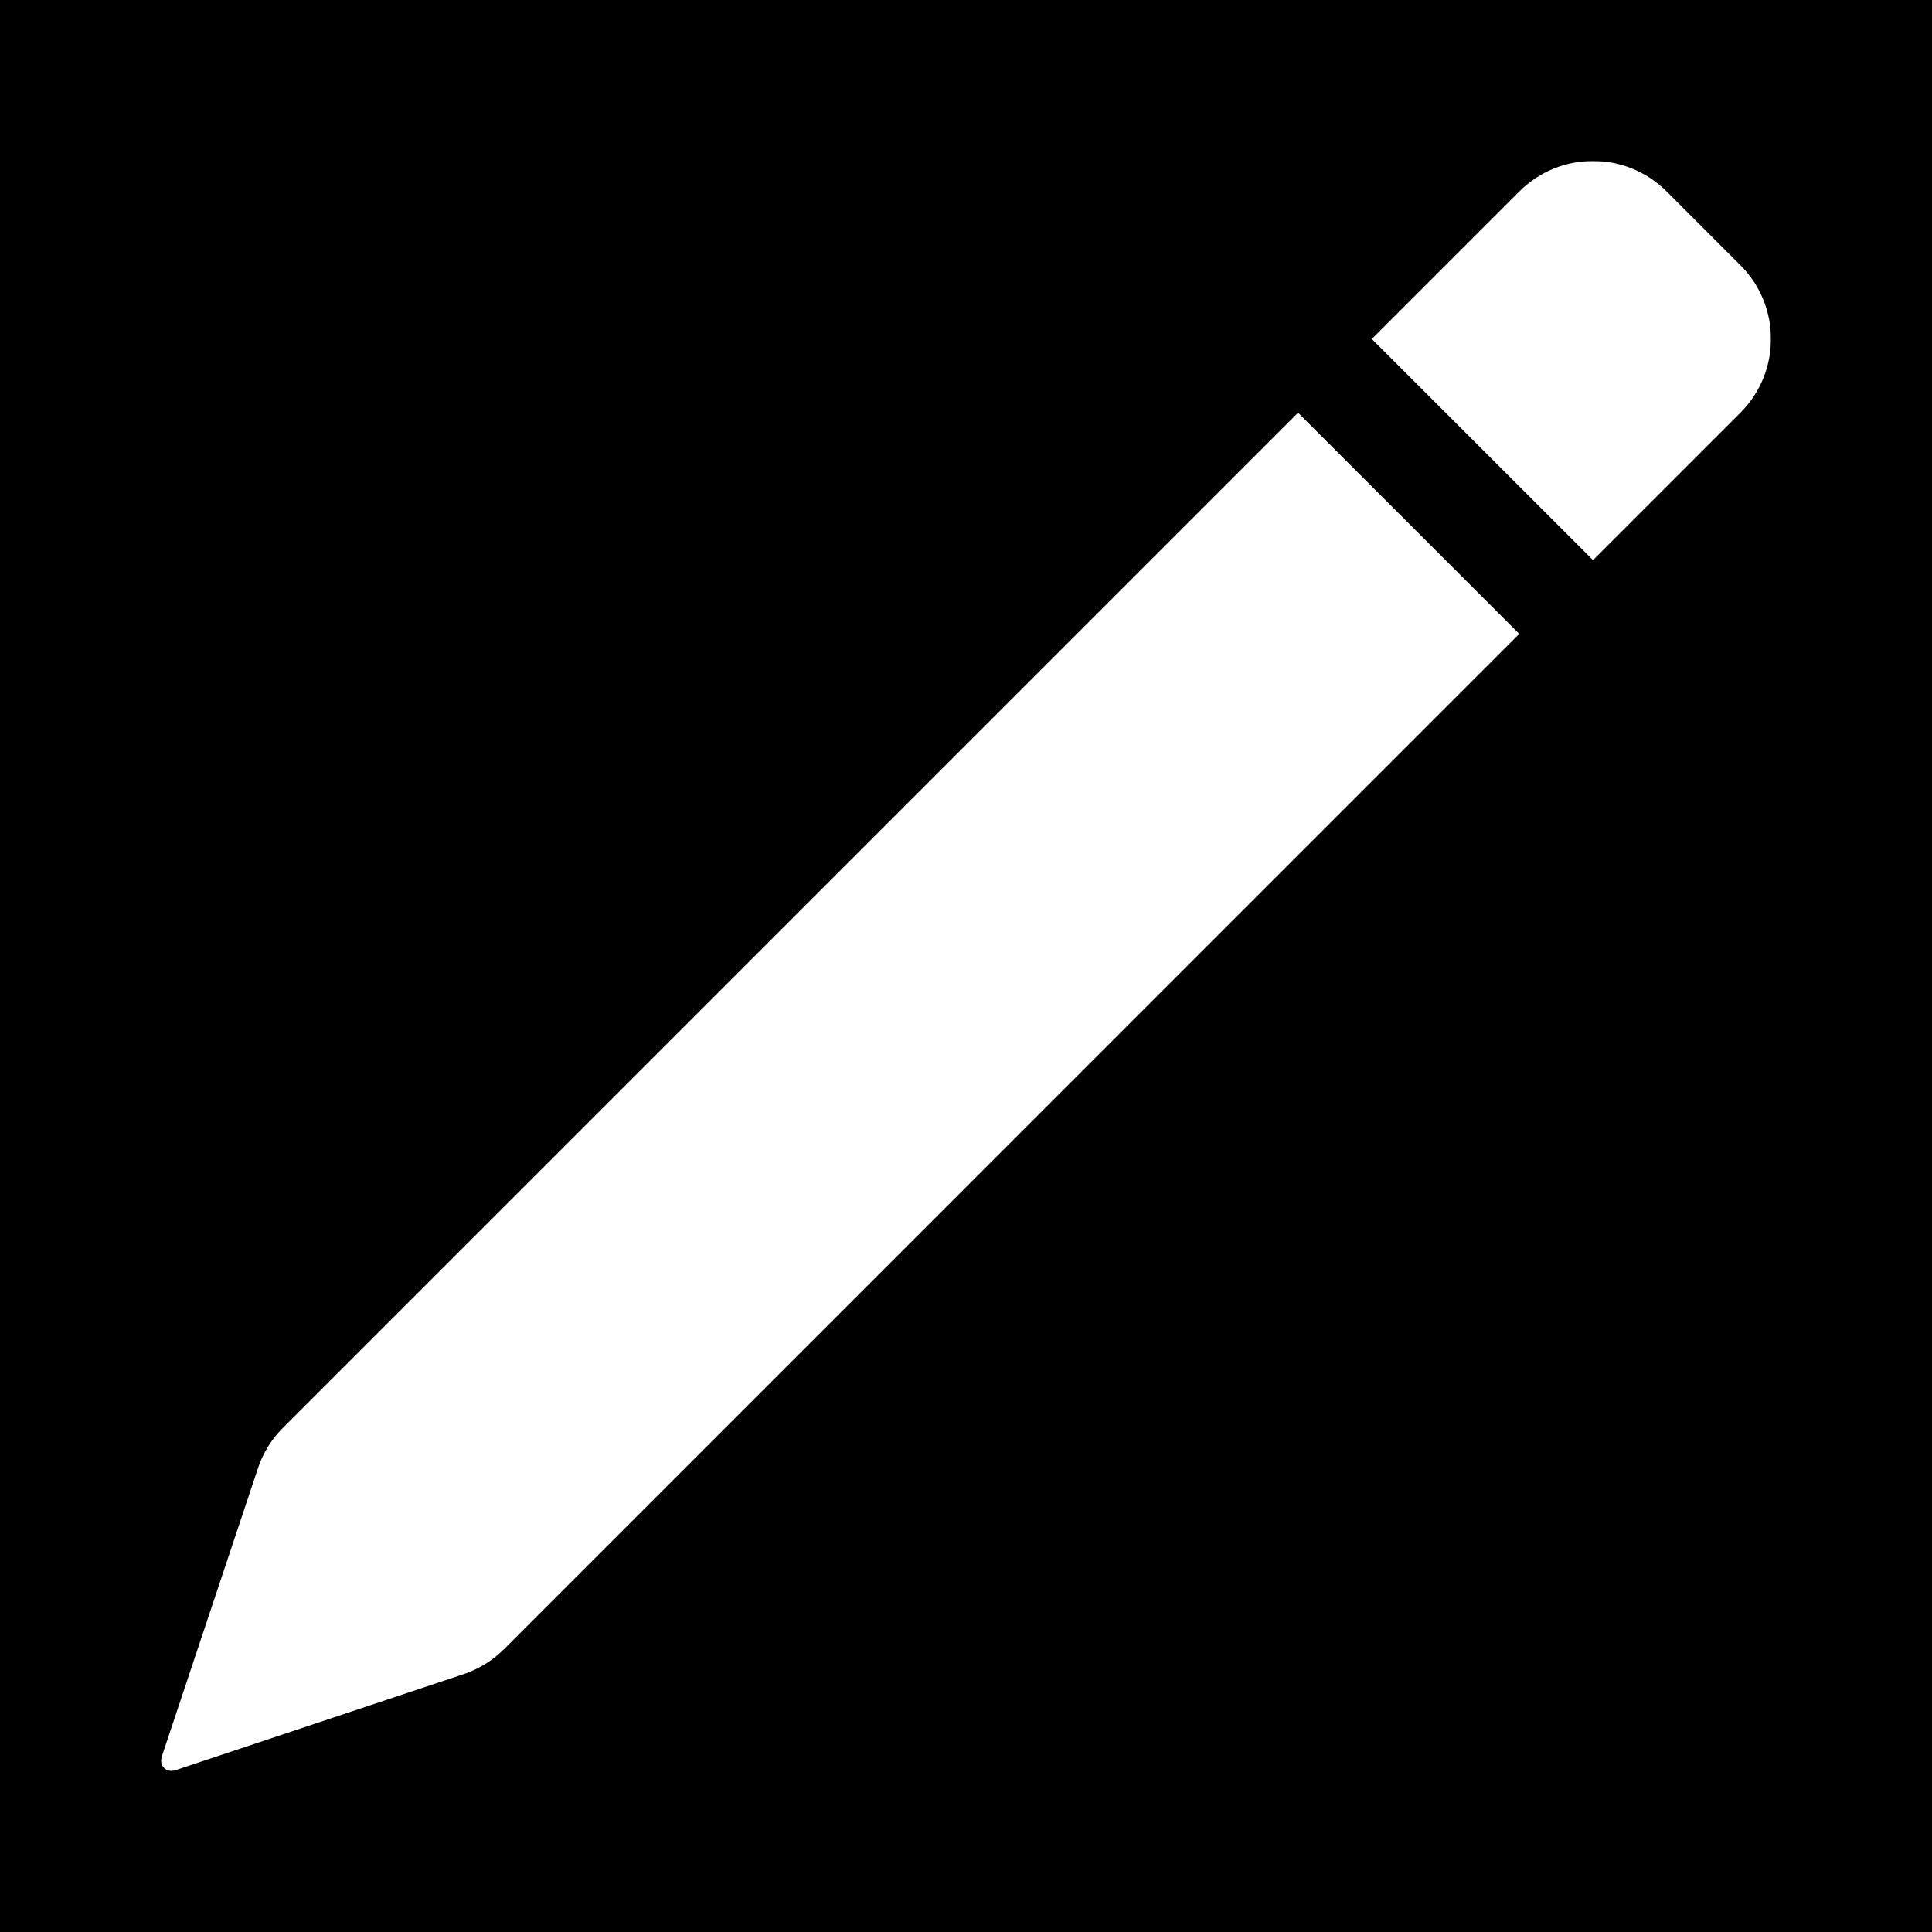
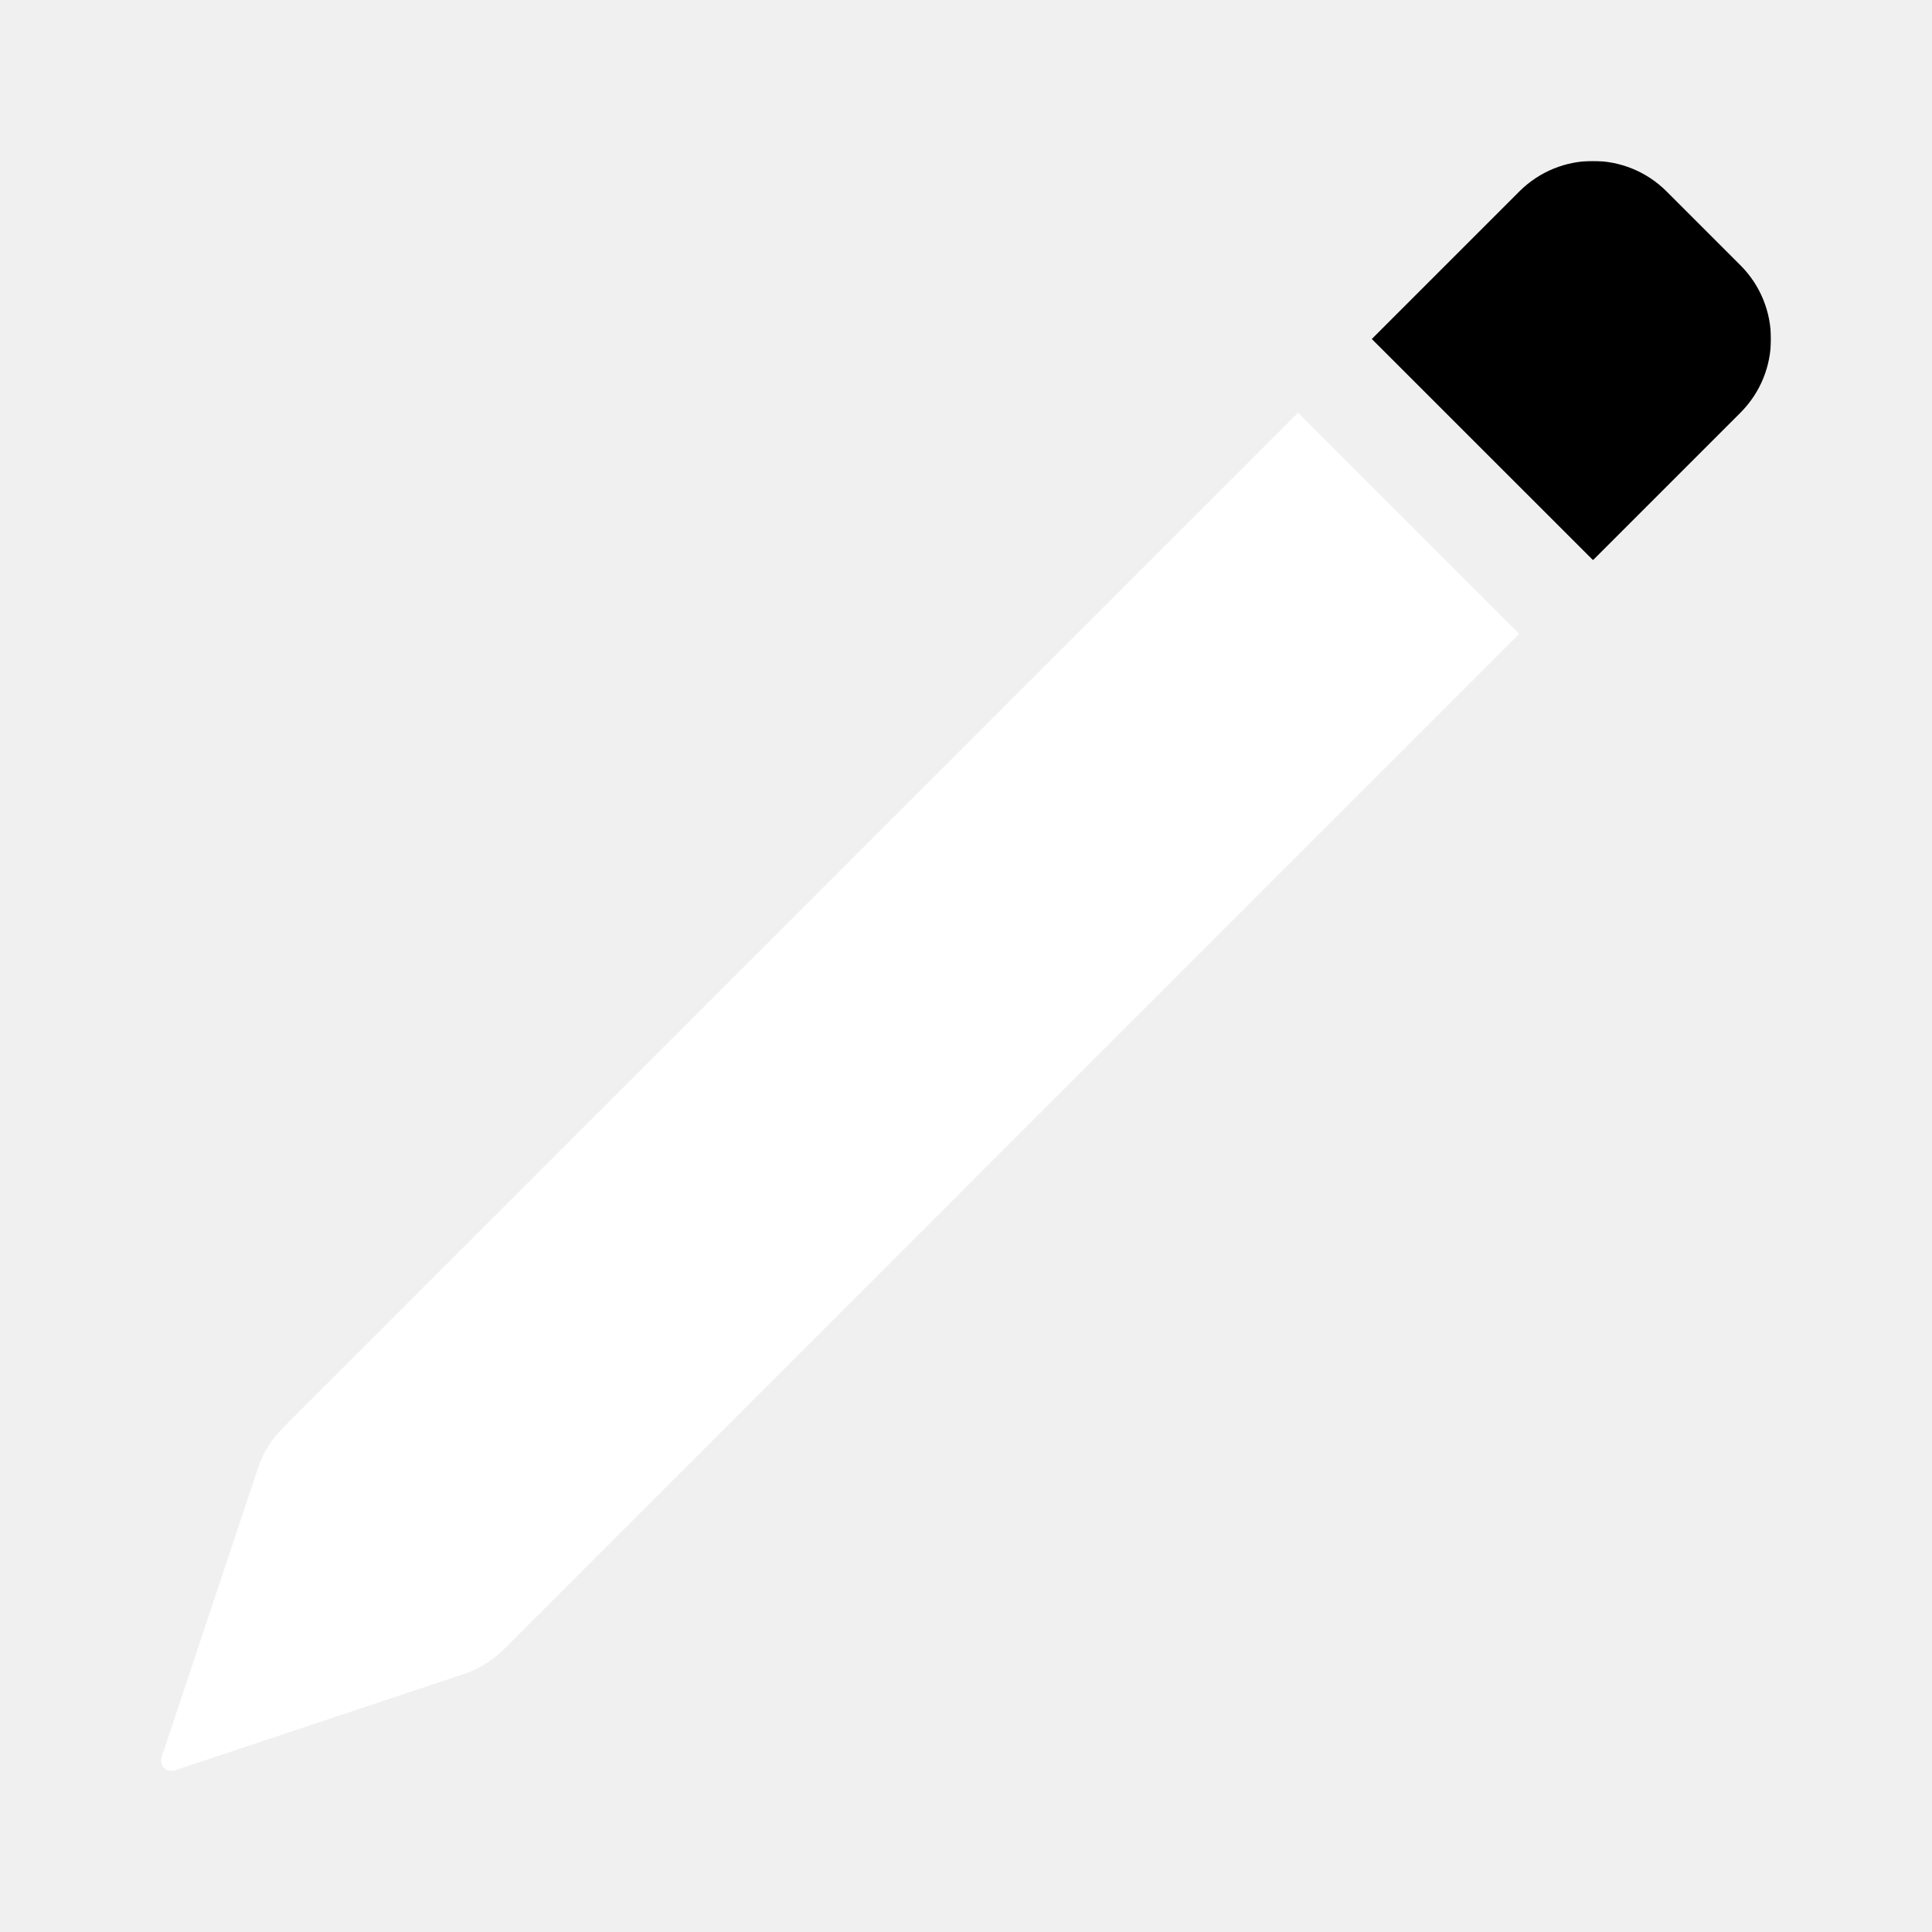
- <svg xmlns="http://www.w3.org/2000/svg" width="24" height="24" viewBox="0 0 24 24" fill="none">
-   <rect width="24" height="24" fill="black" />
-   <mask id="mask0" mask-type="alpha" maskUnits="userSpaceOnUse" x="17" y="2" width="5" height="5">
-     <path fill-rule="evenodd" clip-rule="evenodd" d="M17.041 2H22V6.958H17.041V2Z" fill="white" />
-   </mask>
-   <g mask="url(#mask0)">
-     <path fill-rule="evenodd" clip-rule="evenodd" d="M21.62 3.295L20.704 2.379C20.198 1.873 19.379 1.873 18.873 2.379L17.041 4.211L19.789 6.958L21.62 5.127C22.126 4.621 22.126 3.801 21.62 3.295Z" fill="white" />
-   </g>
-   <mask id="mask1" mask-type="alpha" maskUnits="userSpaceOnUse" x="2" y="5" width="17" height="17">
-     <path fill-rule="evenodd" clip-rule="evenodd" d="M2 5.127H18.873V22H2V5.127Z" fill="white" />
-   </mask>
-   <g mask="url(#mask1)">
-     <path fill-rule="evenodd" clip-rule="evenodd" d="M3.515 17.737C3.372 17.879 3.266 18.052 3.203 18.243L2.007 21.829C1.973 21.93 2.07 22.027 2.171 21.993L5.756 20.798C5.948 20.734 6.12 20.627 6.263 20.485L18.873 7.874L16.125 5.127L3.515 17.737Z" fill="white" />
+ <svg xmlns="http://www.w3.org/2000/svg" xmlns:xlink="http://www.w3.org/1999/xlink" width="24px" height="24px" viewBox="0 0 24 24" version="1.1">
+   <defs>
+     <polygon id="path-1" points="0.041 0 5 0 5 4.958 0.041 4.958" />
+     <polygon id="path-3" points="0 0.127 16.873 0.127 16.873 17 0 17" />
+   </defs>
+   <g id="dtpr_icons-/-purpose-/-ic_white-/-agency" stroke="none" stroke-width="1" fill="none" fill-rule="evenodd">
+     <rect id="Container" x="0" y="0" width="24" height="24" />
+     <g id="Group-7" transform="translate(2, 2)">
+       <g id="Group-3" transform="translate(15, 0)">
+         <mask id="mask-2" fill="white">
+           <use xlink:href="#path-1" />
+         </mask>
+         <g id="Clip-2" />
+         <path d="M4.62,1.295 L3.704,0.379 C3.198,-0.127 2.379,-0.127 1.873,0.379 L0.041,2.211 L2.789,4.958 L4.62,3.127 C5.126,2.621 5.126,1.801 4.62,1.295" id="Fill-1" fill="#000000" mask="url(#mask-2)" />
+       </g>
+       <g id="Group-6" transform="translate(0, 3)">
+         <mask id="mask-4" fill="white">
+           <use xlink:href="#path-3" />
+         </mask>
+         <g id="Clip-5" />
+         <path d="M1.515,12.737 C1.372,12.879 1.266,13.052 1.203,13.243 L0.007,16.829 C-0.027,16.93 0.07,17.027 0.171,16.993 L3.756,15.798 C3.948,15.734 4.12,15.627 4.263,15.485 L16.873,2.874 L14.125,0.127 L1.515,12.737 Z" id="Fill-4" fill="#FFFFFF" mask="url(#mask-4)" />
+       </g>
+     </g>
  </g>
</svg>
